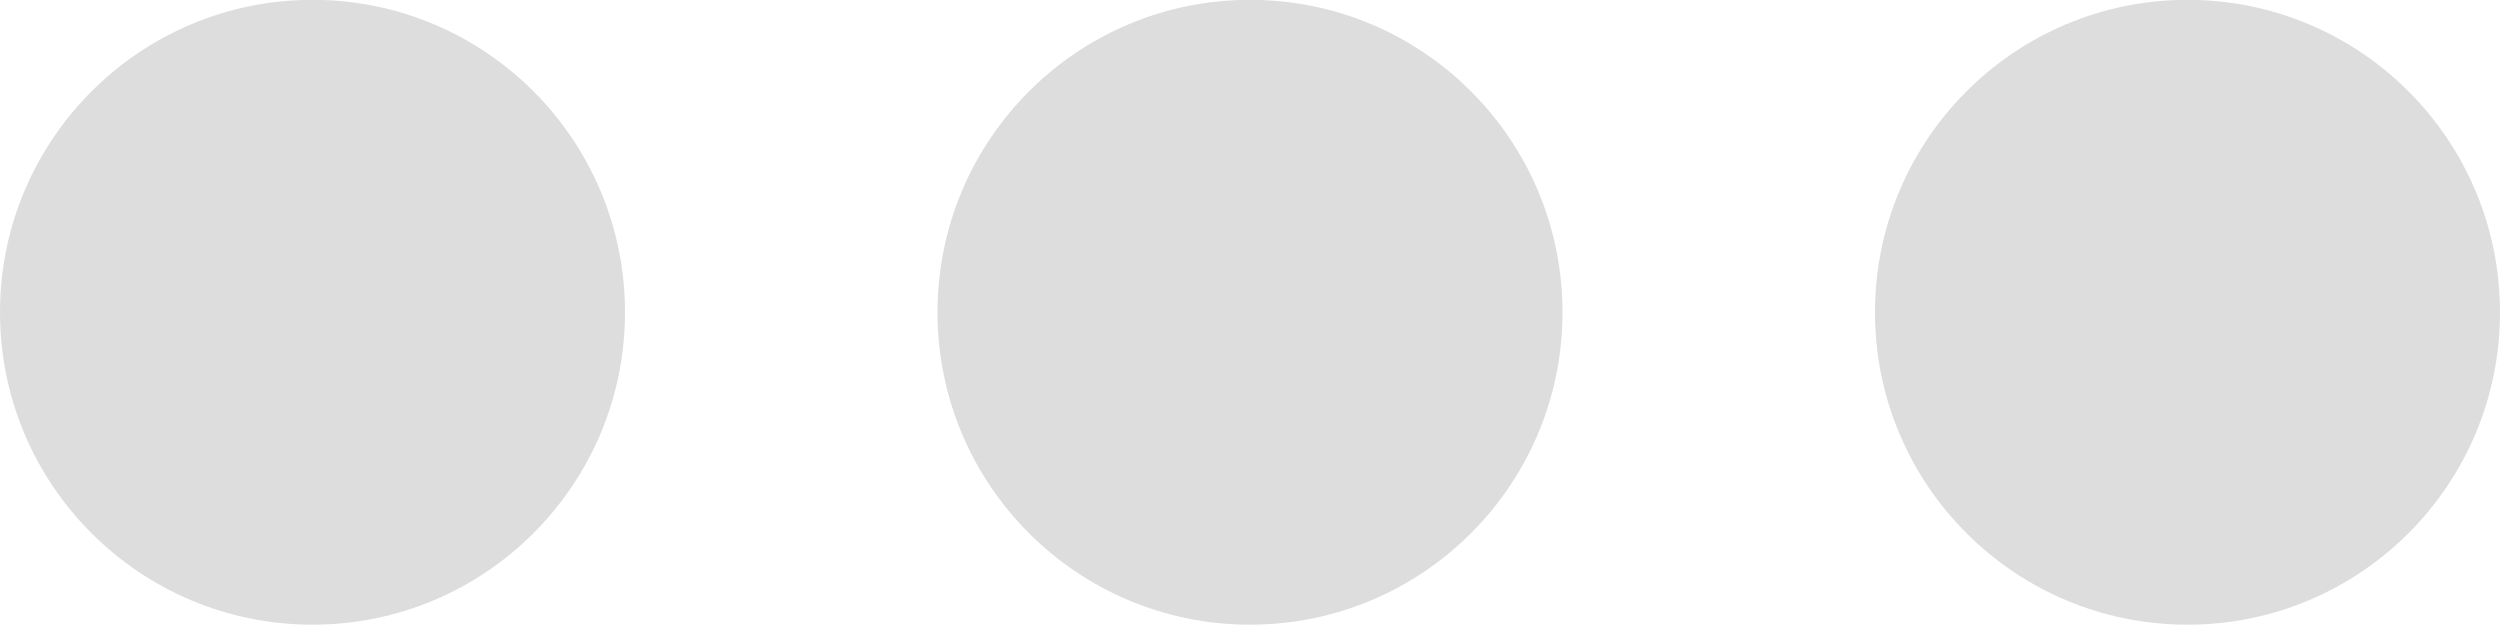
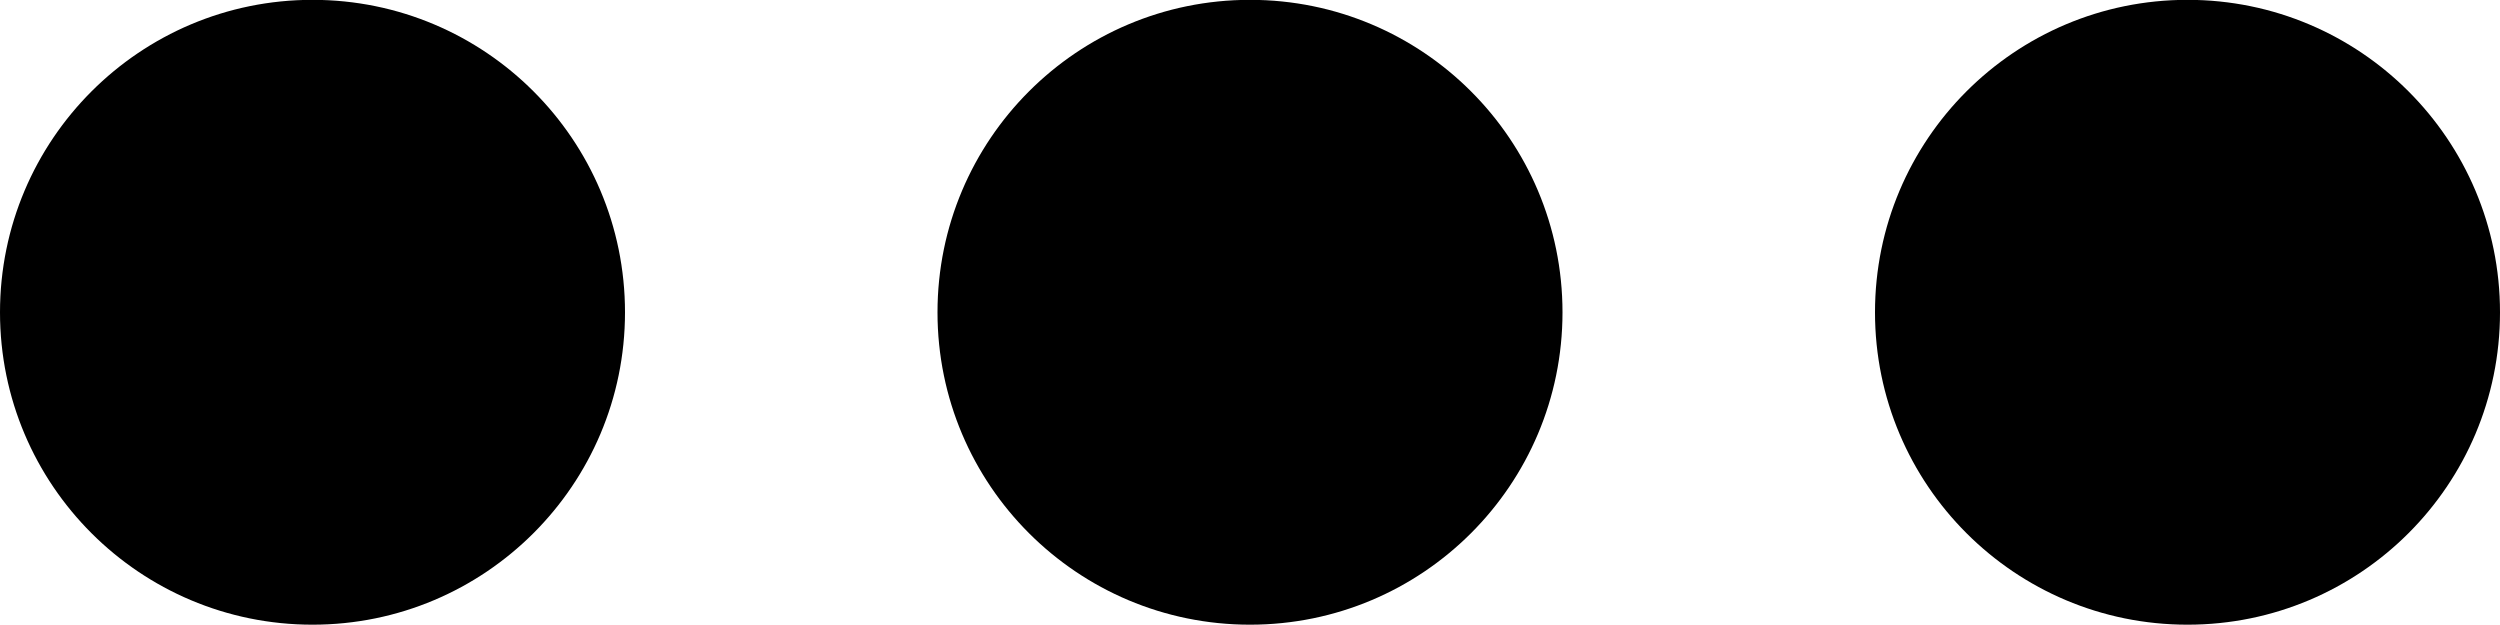
<svg xmlns="http://www.w3.org/2000/svg" version="1.1" viewBox="0 0 128 32">
-   <path fill="#DDDDDD" d="M112-0.008c-8.84 0-16 7.16-16 16 0 8.832 7.16 15.992 16 15.992s16-7.16 16-15.992c0-8.84-7.16-16-16-16zM64-0.008c-8.84 0-16 7.16-16 16 0 8.832 7.16 15.992 16 15.992s16-7.16 16-15.992c0-8.84-7.16-16-16-16zM16-0.008c-8.832 0-16 7.16-16 16s7.168 15.992 16 15.992 16-7.16 16-15.992c0-8.84-7.16-16-16-16z" />
+   <path d="M112-0.008c-8.84 0-16 7.16-16 16 0 8.832 7.16 15.992 16 15.992s16-7.16 16-15.992c0-8.84-7.16-16-16-16zM64-0.008c-8.84 0-16 7.16-16 16 0 8.832 7.16 15.992 16 15.992s16-7.16 16-15.992c0-8.84-7.16-16-16-16zM16-0.008c-8.832 0-16 7.16-16 16s7.168 15.992 16 15.992 16-7.16 16-15.992c0-8.84-7.16-16-16-16z" />
</svg>
